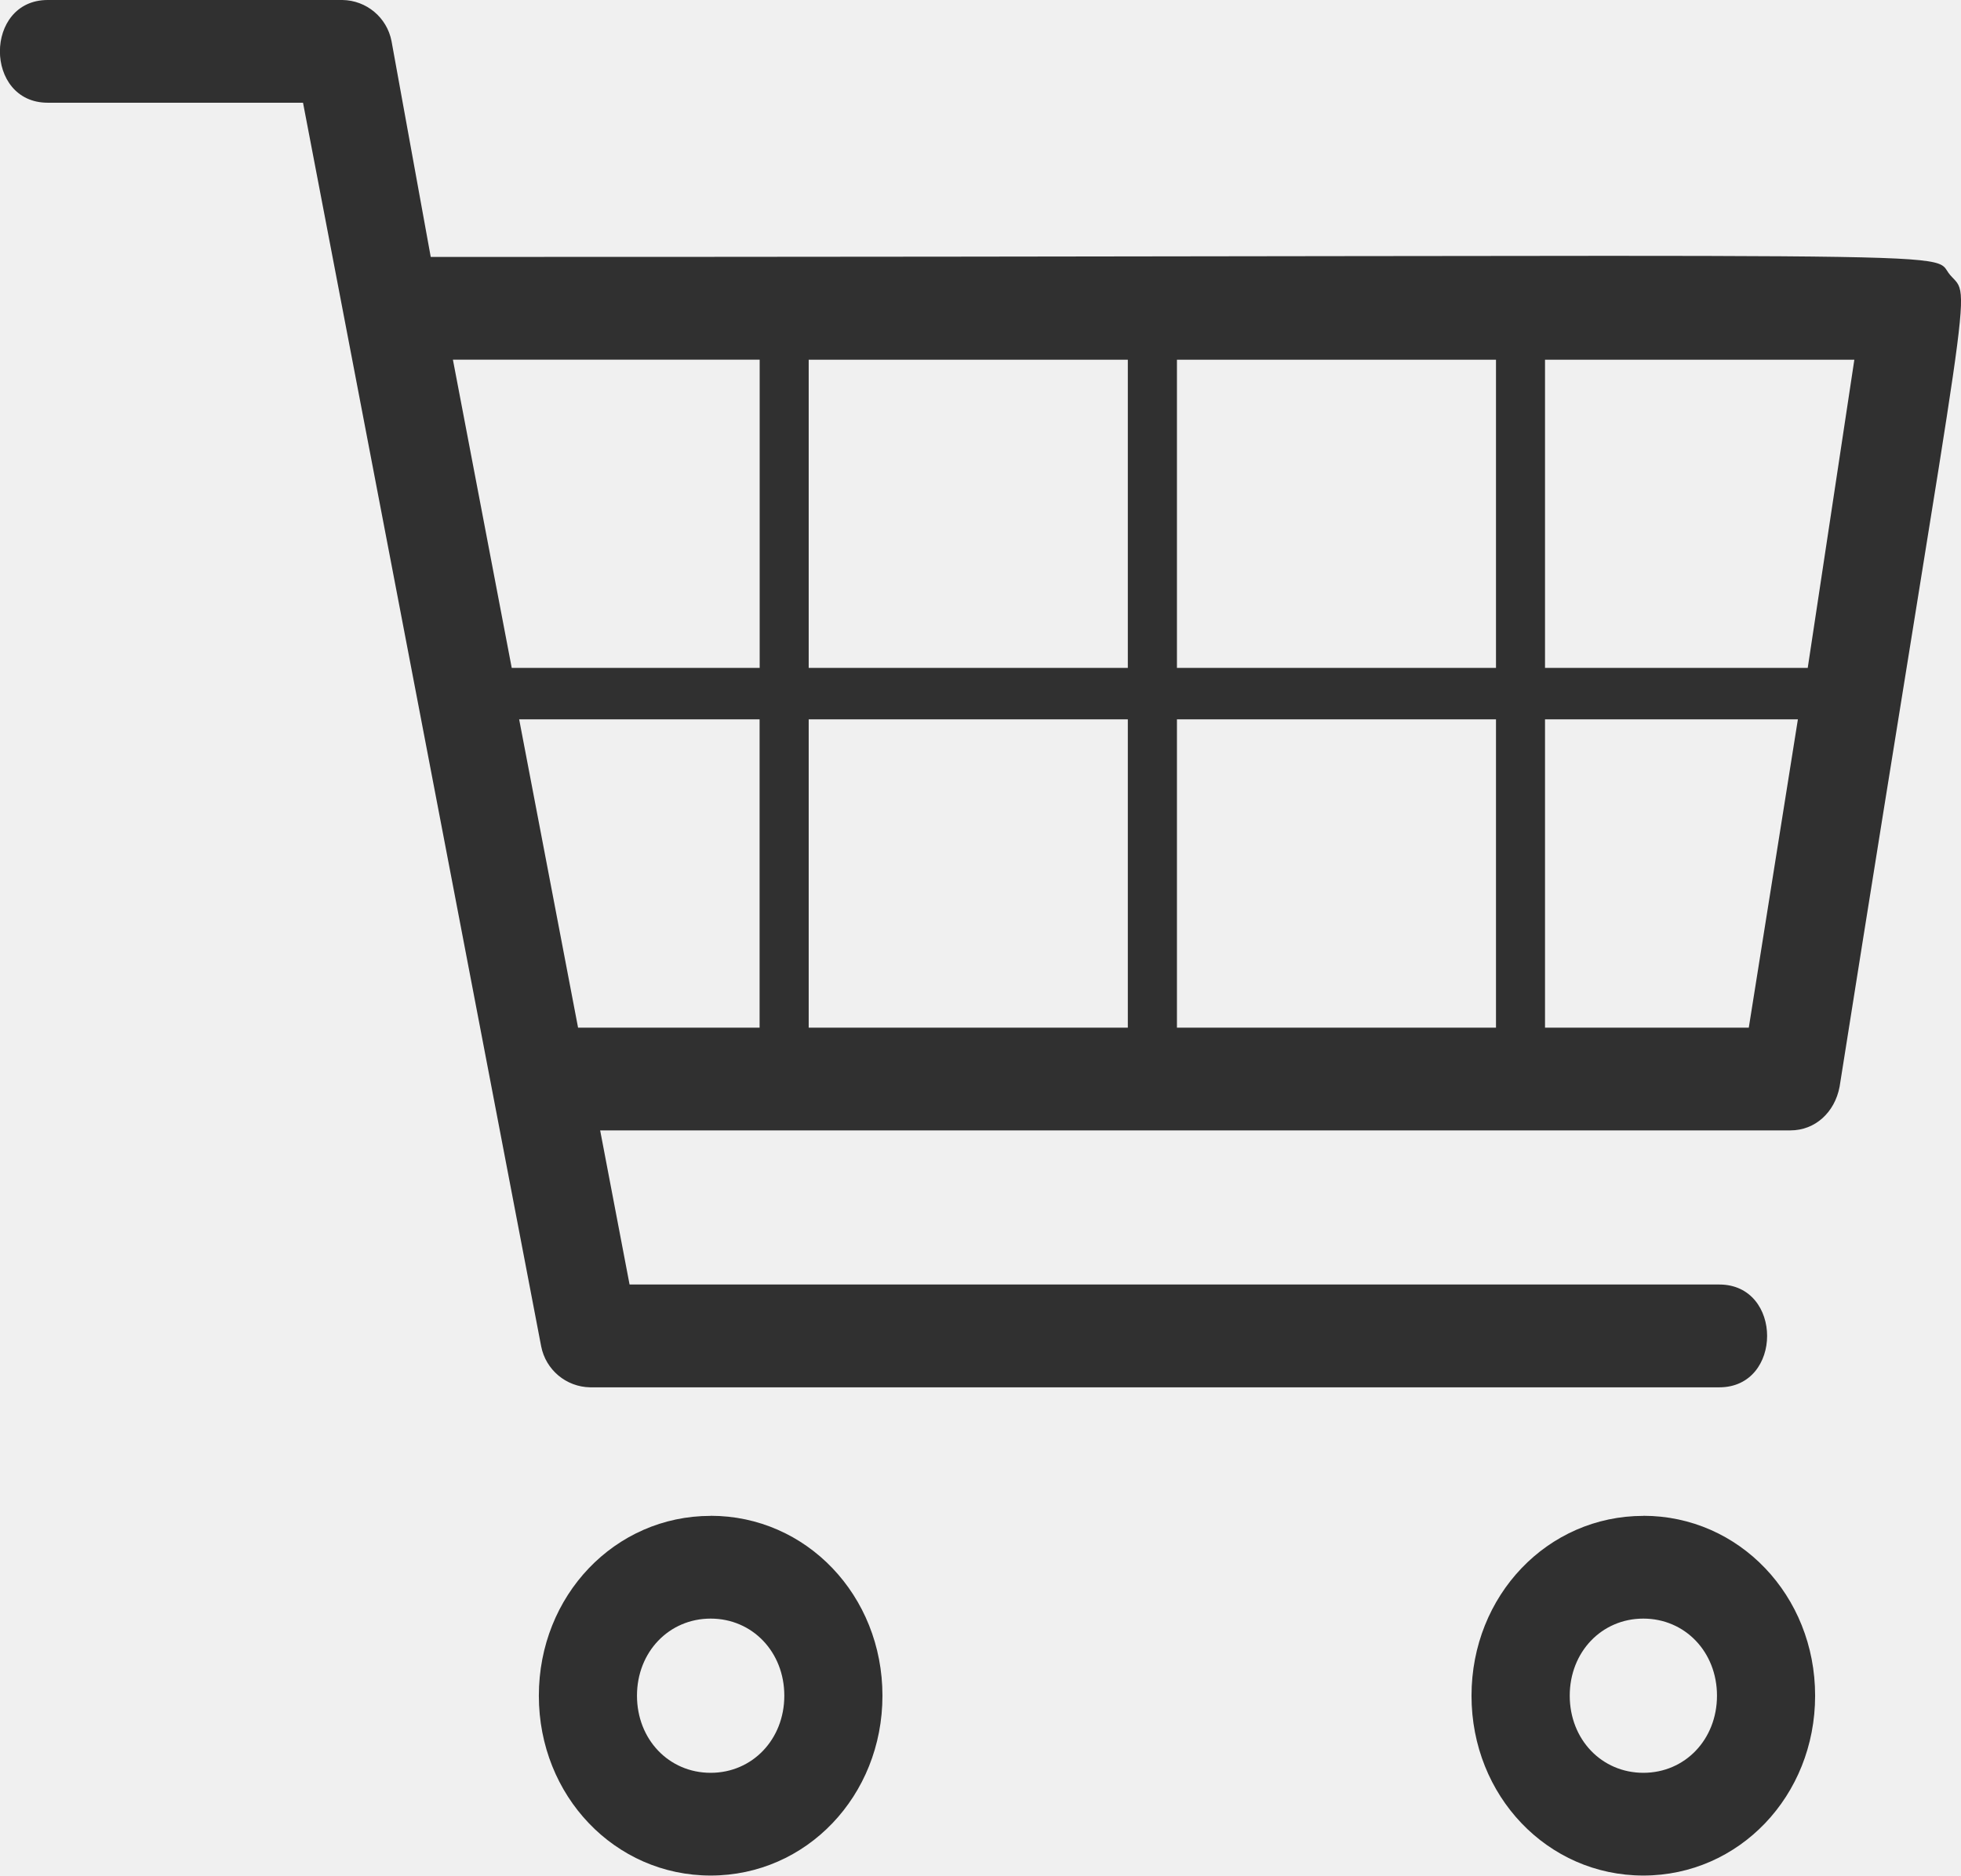
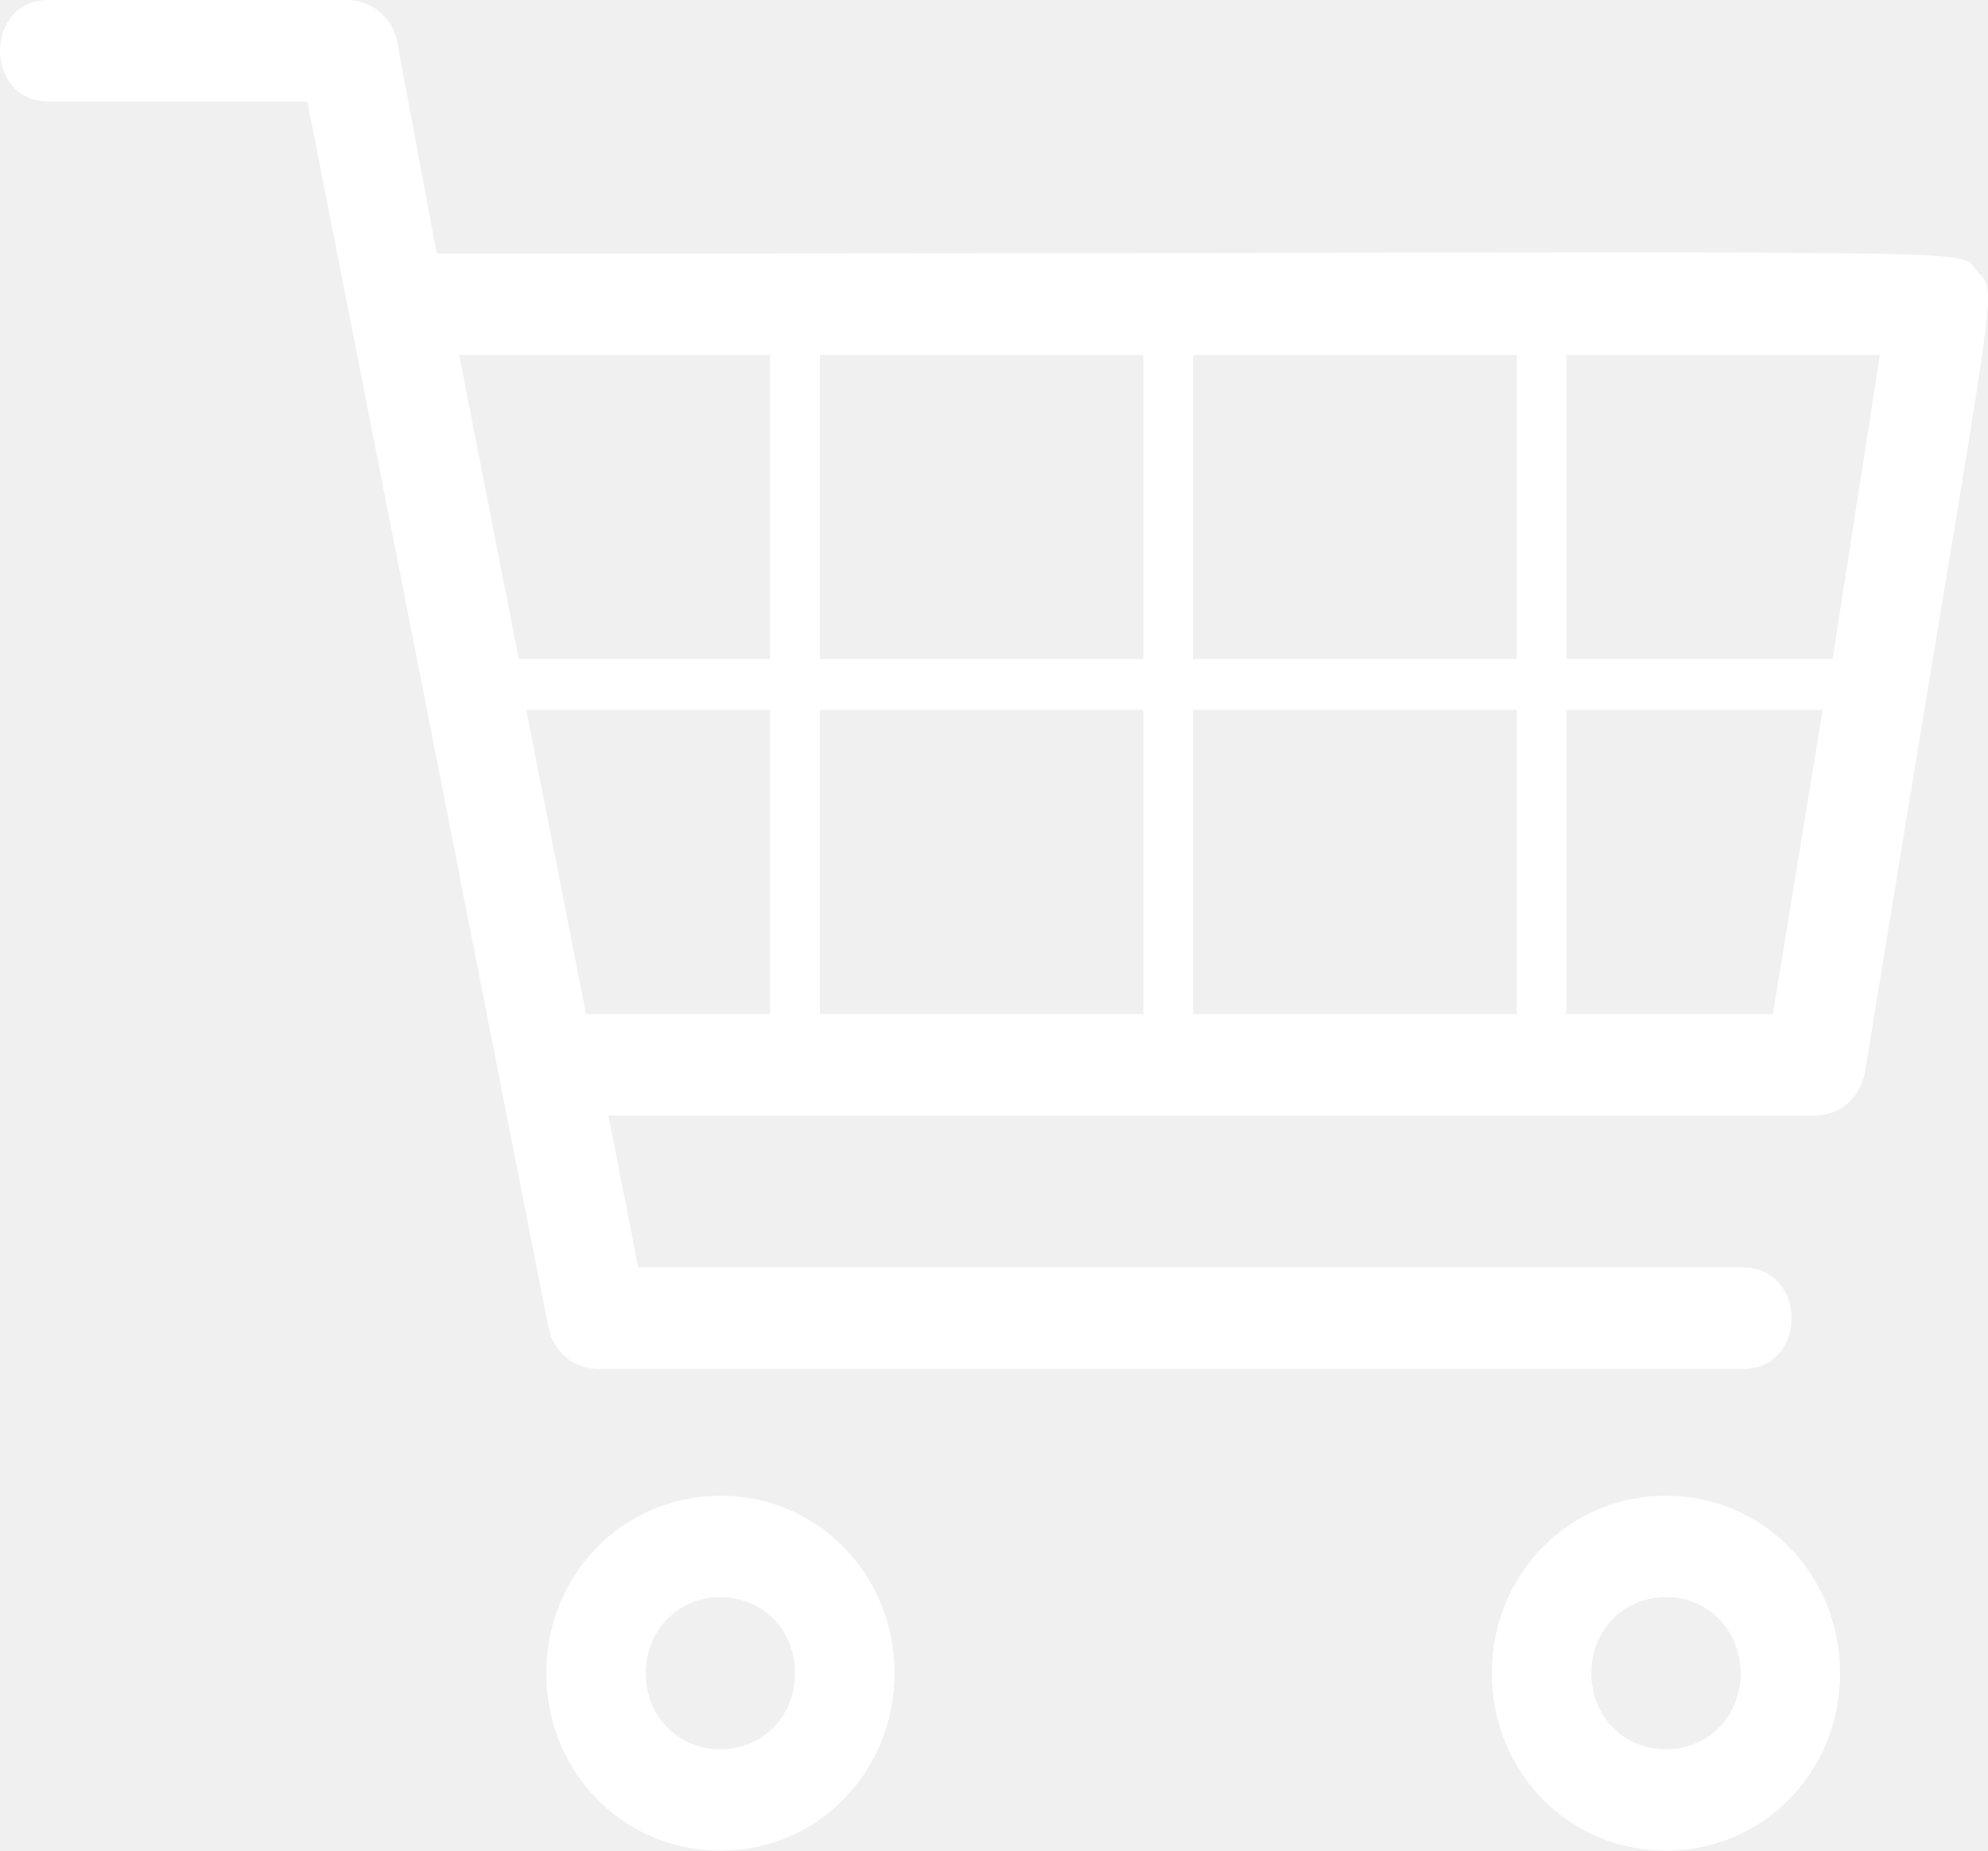
- <svg xmlns="http://www.w3.org/2000/svg" width="23" height="22" viewBox="0 0 23 22">
-   <path fill="#000" fill-rule="nonzero" d="M22.872 3.225c-.26-.302.92-.211-17.82-.211L4.592.482A.595.595 0 0 0 4.016 0H.56c-.748 0-.748 1.205 0 1.205h2.994l2.793 14.587a.595.595 0 0 0 .575.482h13.243c.748 0 .748-1.206 0-1.206H7.384l-.345-1.808H21c.288 0 .519-.21.576-.512 1.555-9.825 1.555-9.222 1.296-9.523zM8.91 12.055H6.78l-.691-3.617h2.82v3.617zm0-4.22H6.002l-.69-3.616H8.91v3.617zm4.318 4.22H9.485V8.438h3.743v3.617zm0-4.22H9.485V4.22h3.743v3.617zm4.318 4.22h-3.742V8.438h3.742v3.617zm0-4.22h-3.742V4.22h3.742v3.617zm2.965 4.22h-2.39V8.438h2.966l-.576 3.617zm.69-4.22h-3.08V4.22h3.628l-.547 3.617zM8.335 17.782c-1.123 0-2.015.934-2.015 2.11 0 1.175.892 2.109 2.015 2.109 1.123 0 2.015-.934 2.015-2.11 0-1.175-.892-2.11-2.015-2.11zm0 3.014c-.49 0-.864-.392-.864-.905 0-.512.375-.904.864-.904.49 0 .864.392.864.904 0 .513-.375.905-.864.905zm10.94-3.014c-1.124 0-2.016.934-2.016 2.11 0 1.175.892 2.109 2.015 2.109 1.123 0 2.015-.934 2.015-2.11 0-1.175-.892-2.11-2.015-2.11zm0 3.014c-.49 0-.864-.392-.864-.905 0-.512.374-.904.863-.904.49 0 .864.392.864.904 0 .513-.374.905-.864.905z" opacity=".8" />
+ <svg xmlns="http://www.w3.org/2000/svg" width="29" height="27" viewBox="0 0 29 27">
+   <path fill="#FFF" fill-rule="nonzero" d="M28.838 3.958c-.327-.37 1.162-.26-22.468-.26L5.79.593A.745.745 0 0 0 5.062 0H.708c-.944 0-.944 1.48 0 1.48h3.775l3.52 17.9a.745.745 0 0 0 .726.593h16.697c.944 0 .944-1.48 0-1.48H9.31l-.435-2.219h17.604c.363 0 .653-.259.726-.629 1.96-12.057 1.96-11.318 1.633-11.687zM11.234 14.795H8.548l-.871-4.439h3.557v4.439zm0-5.179H7.568l-.871-4.438h4.537v4.438zm5.445 5.179h-4.72v-4.439h4.72v4.439zm0-5.179h-4.72V5.178h4.72v4.438zm5.444 5.179h-4.719v-4.439h4.72v4.439zm0-5.179h-4.719V5.178h4.72v4.438zm3.739 5.179h-3.013v-4.439h3.739l-.726 4.439zm.87-5.179H22.85V5.178h4.573l-.69 4.438zM10.509 21.822c-1.416 0-2.54 1.146-2.54 2.589 0 1.442 1.124 2.589 2.54 2.589s2.54-1.147 2.54-2.589c0-1.443-1.124-2.59-2.54-2.59zm0 3.699c-.617 0-1.089-.481-1.089-1.11 0-.629.472-1.11 1.089-1.11s1.089.481 1.089 1.11c0 .629-.472 1.11-1.089 1.11zm13.793-3.7c-1.416 0-2.54 1.147-2.54 2.59 0 1.442 1.124 2.589 2.54 2.589 1.415 0 2.54-1.147 2.54-2.589 0-1.443-1.125-2.59-2.54-2.59zm0 3.7c-.617 0-1.089-.481-1.089-1.11 0-.629.472-1.11 1.089-1.11s1.089.481 1.089 1.11c0 .629-.472 1.11-1.09 1.11z" />
</svg>
